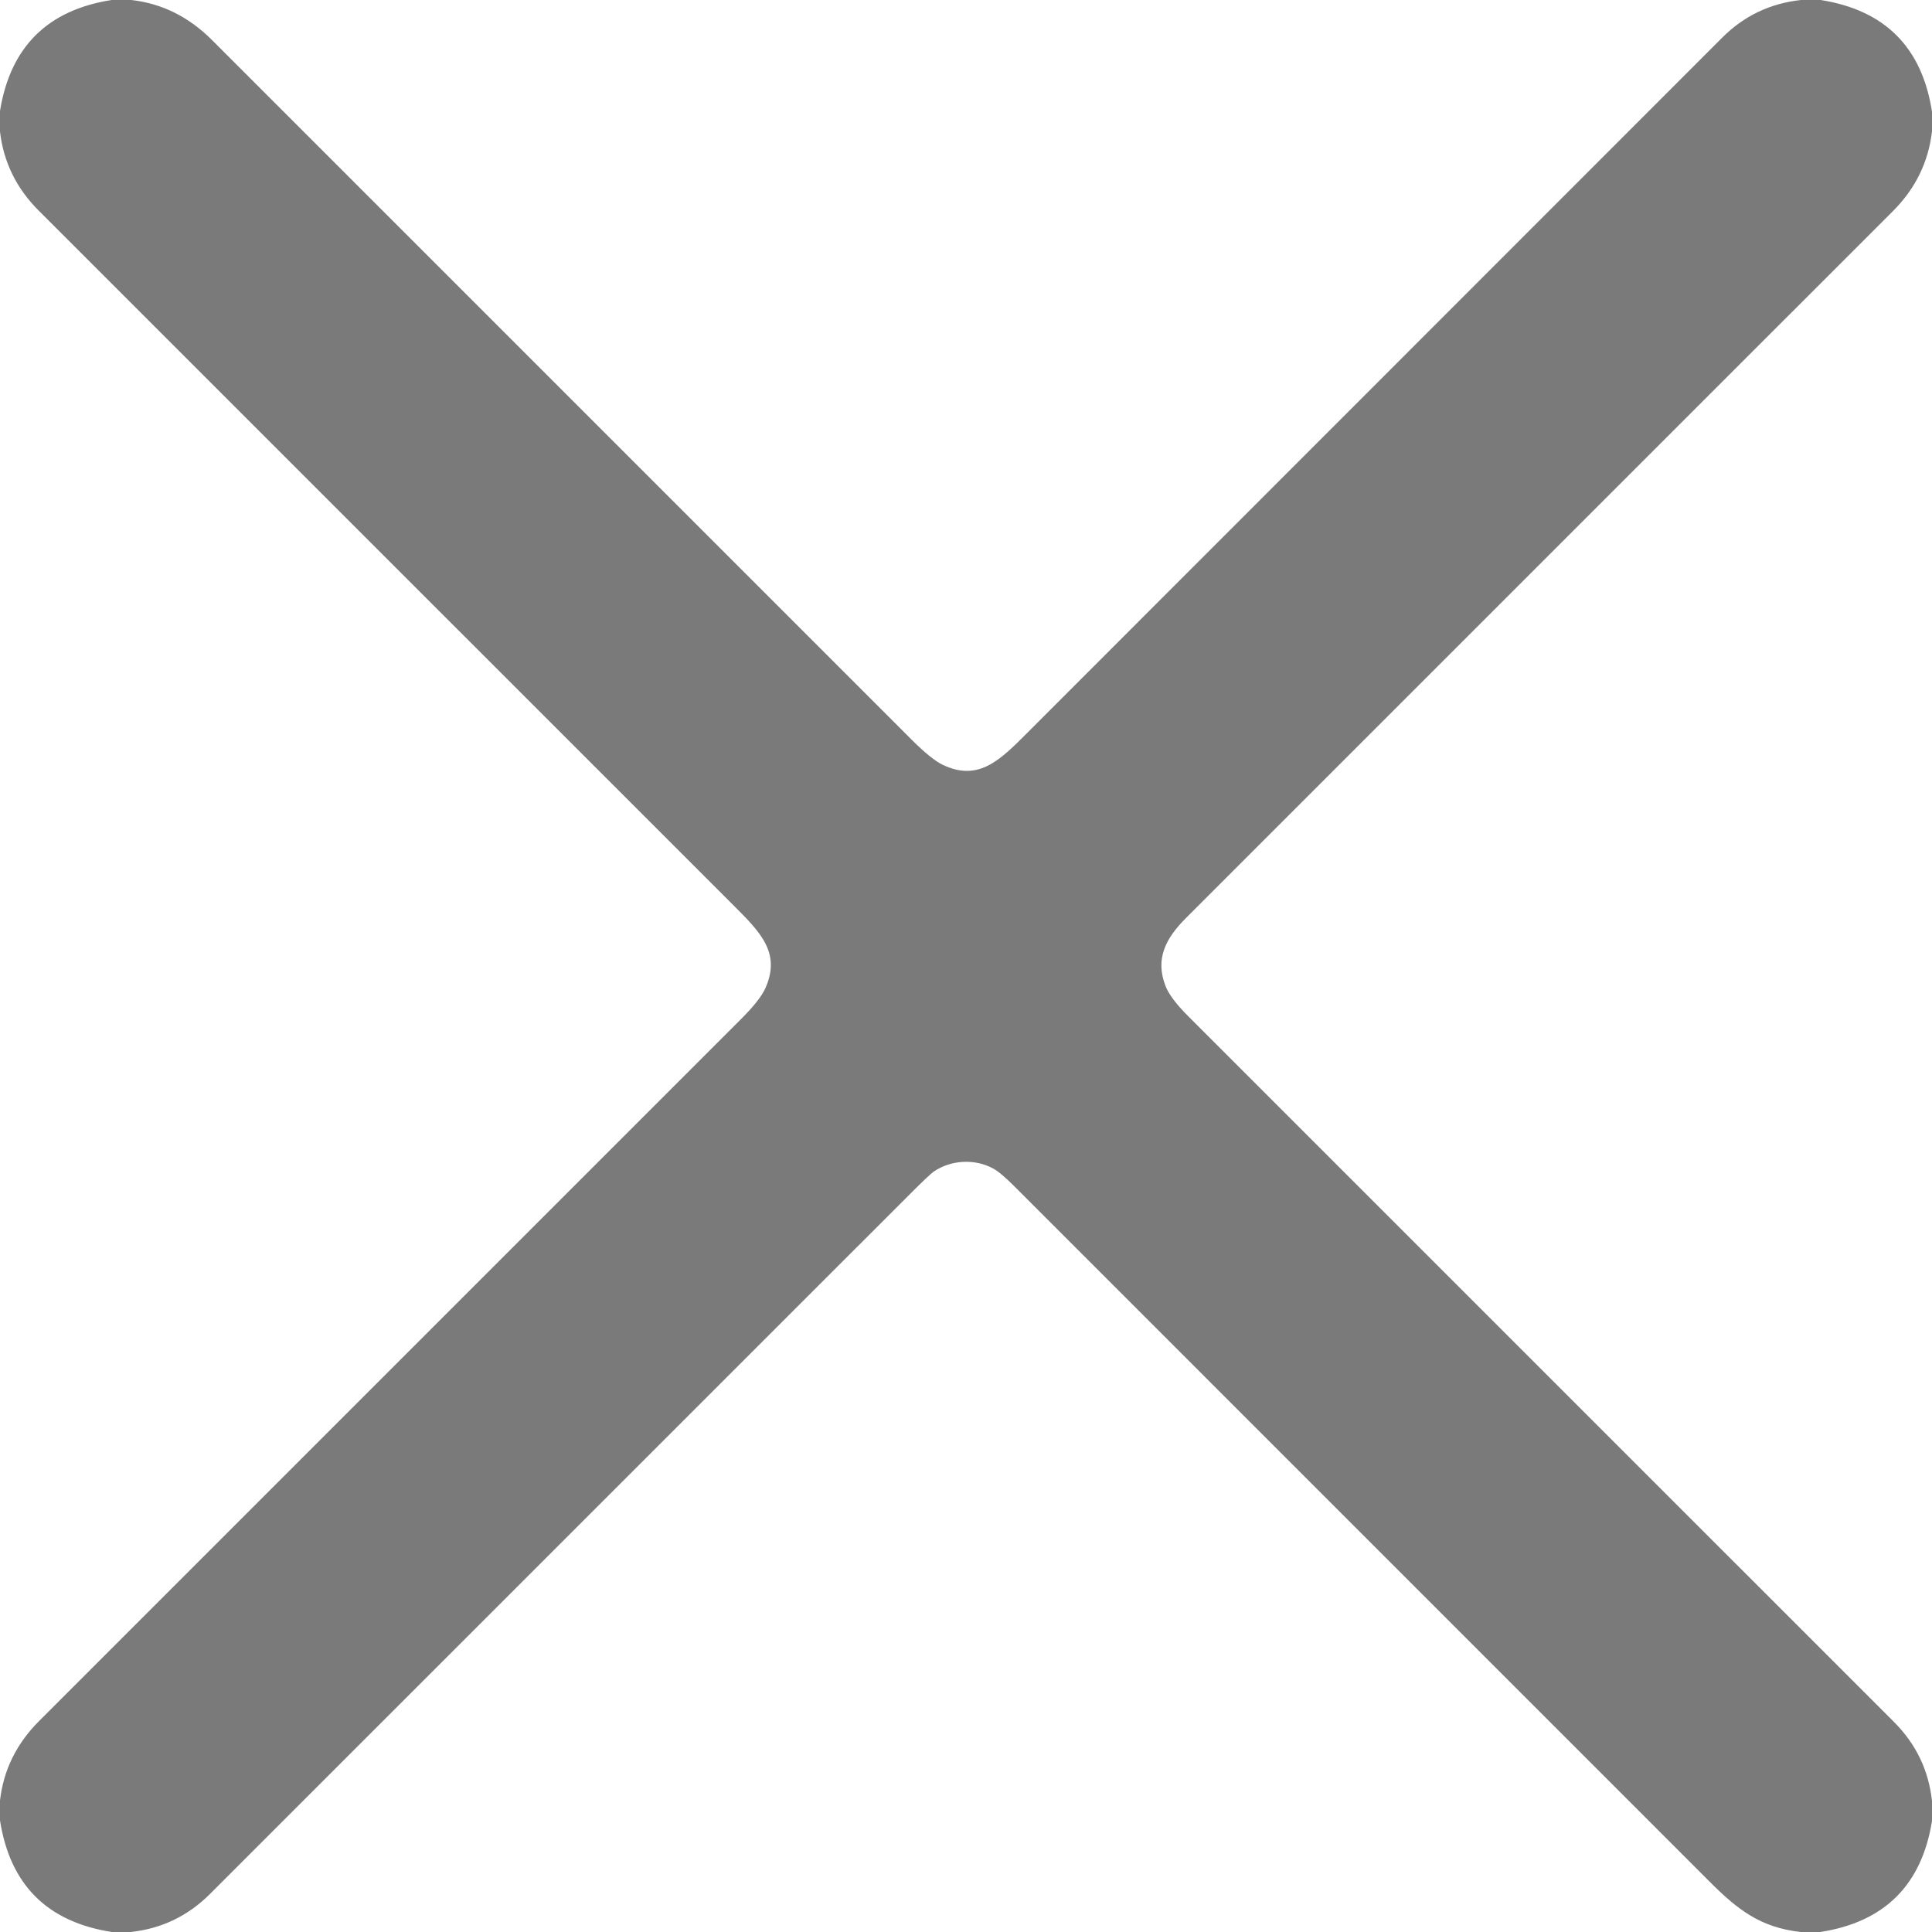
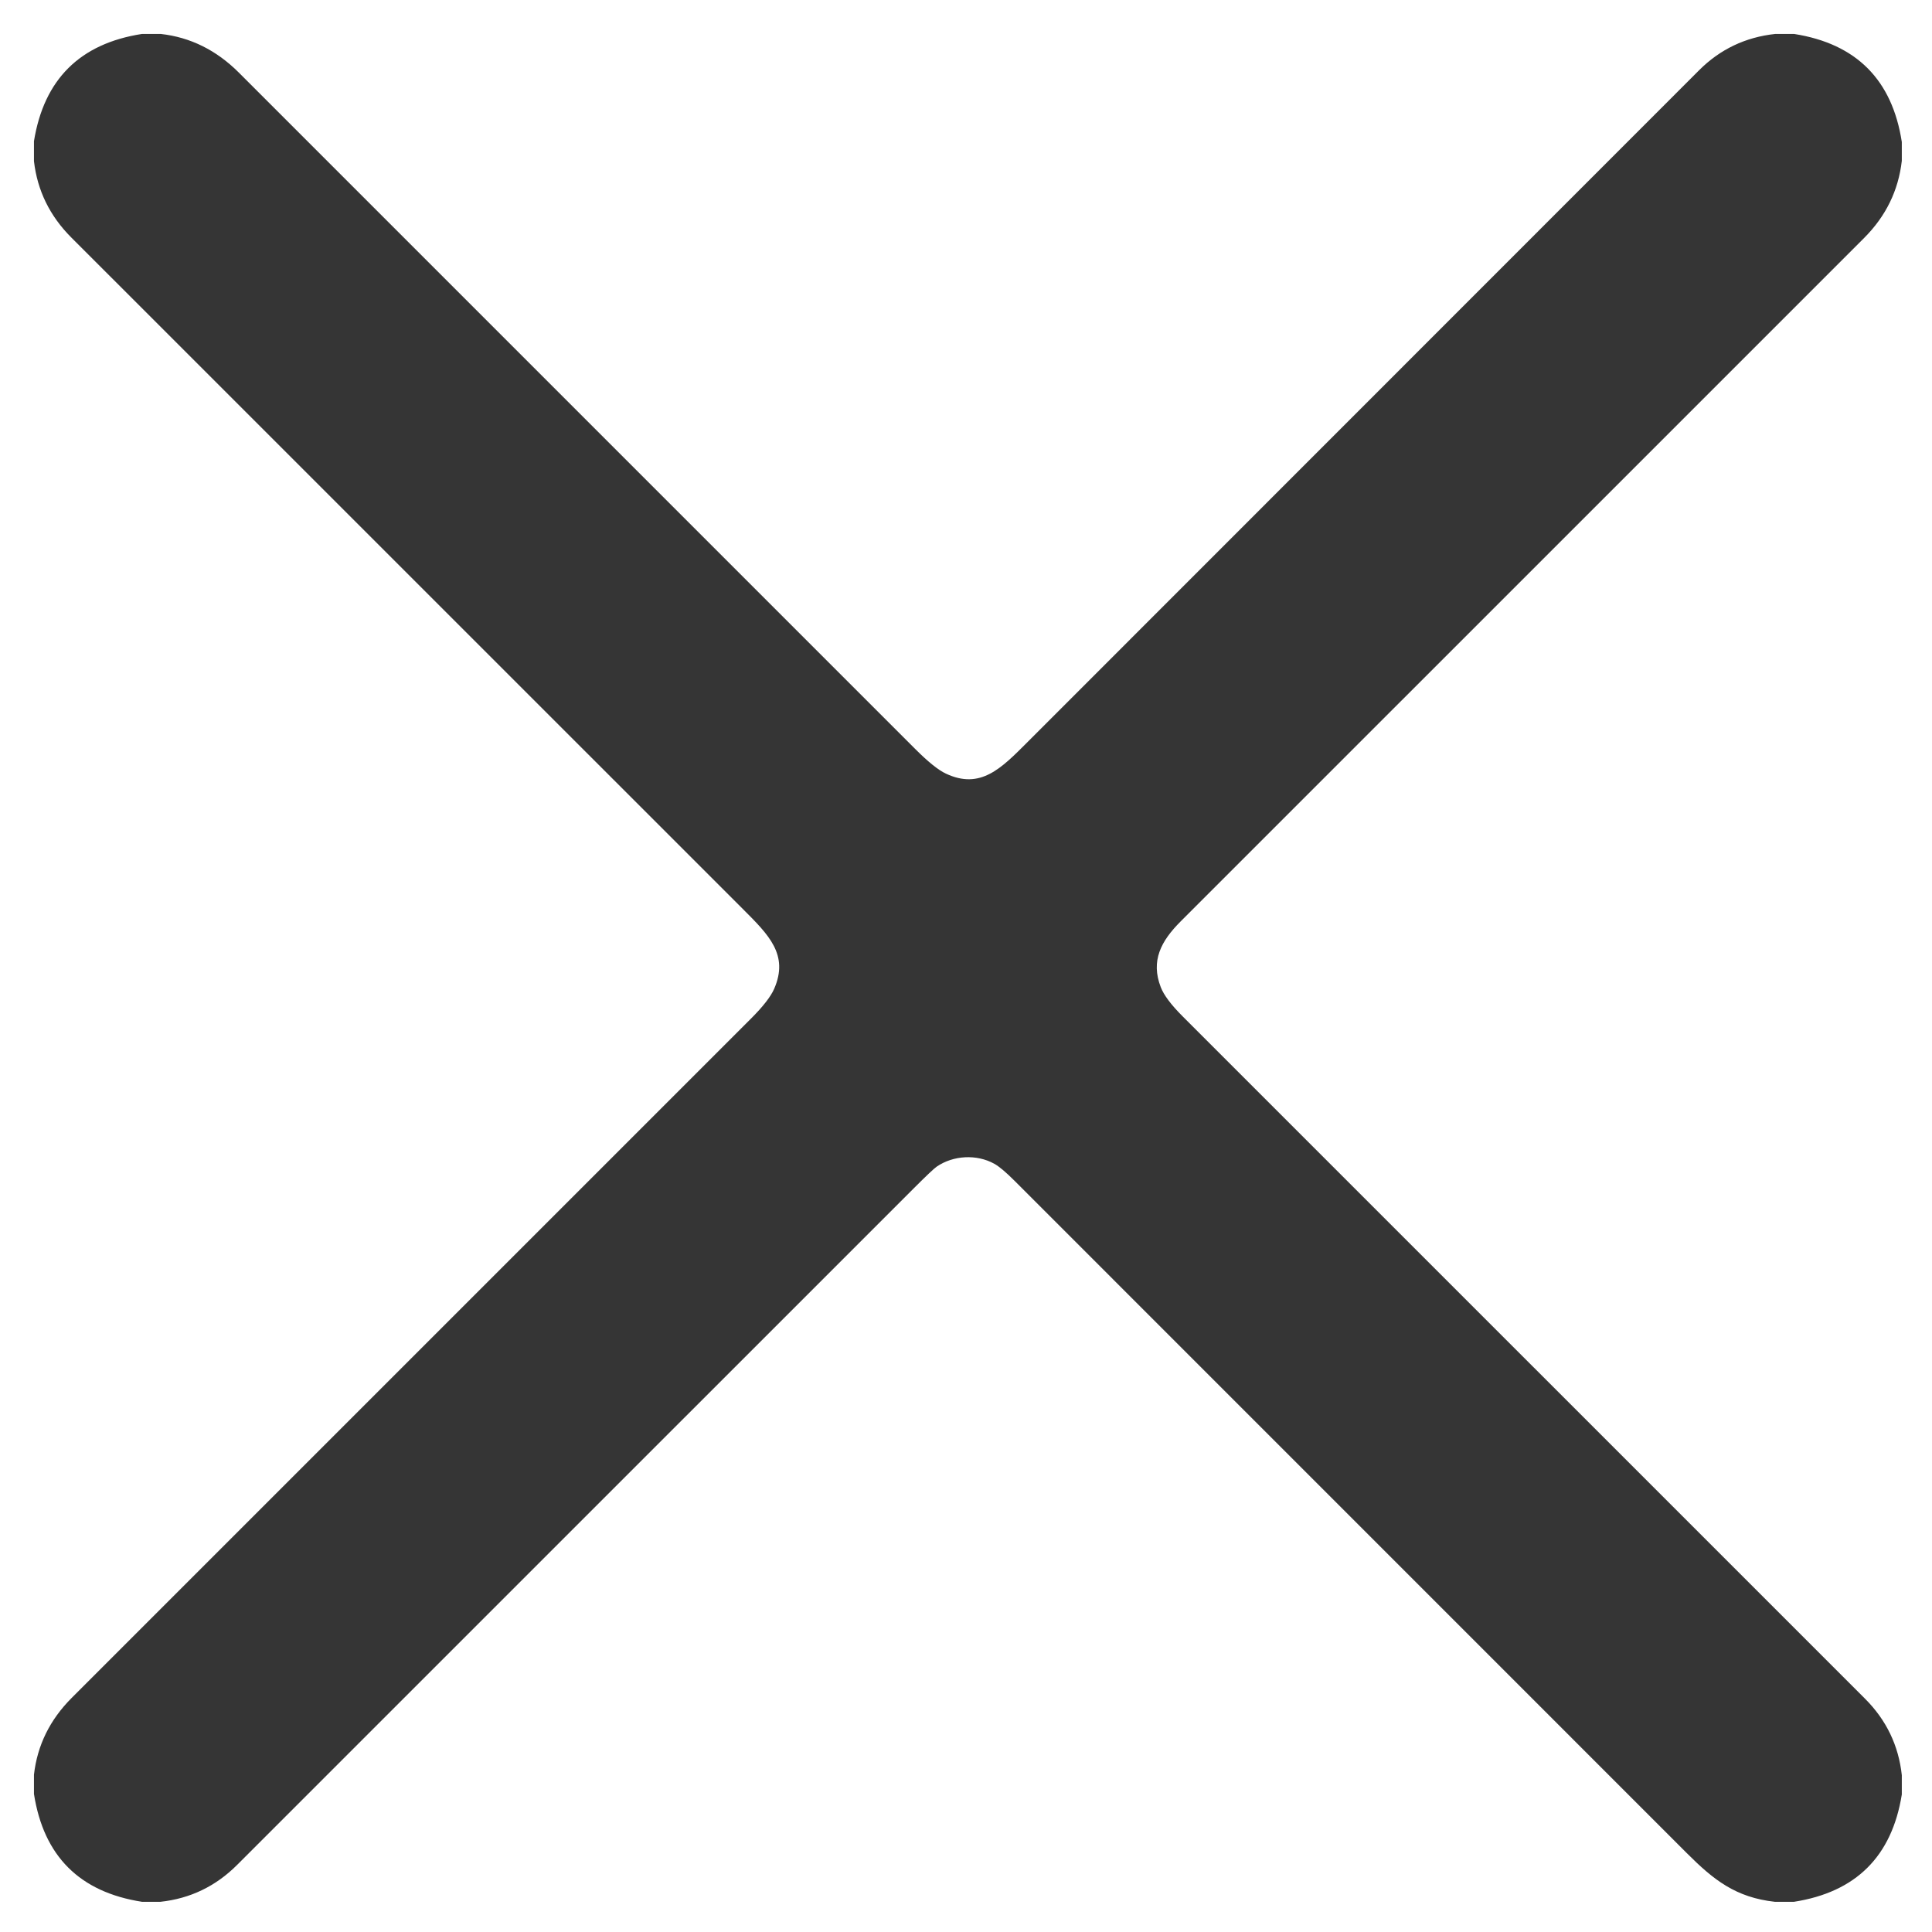
<svg xmlns="http://www.w3.org/2000/svg" width="512" height="512" viewBox="0 0 512 512" fill="none">
-   <path d="M29.59 0H34.8C42.887 0.913 50.007 4.443 56.16 10.59C117.993 72.403 179.813 134.223 241.62 196.05C245.107 199.537 247.877 201.763 249.93 202.73C259.44 207.22 265.14 201.32 272.38 194.07C333.733 132.697 395.087 71.32 456.44 9.94C462.18 4.2 469.127 0.887 477.28 0H482.5C499.533 2.687 509.367 12.557 512 29.61V34.77C511.073 42.91 507.63 49.96 501.67 55.92C439.223 118.367 376.773 180.813 314.32 243.26C308.91 248.67 306.08 254.07 308.87 261.29C309.703 263.457 311.7 266.12 314.86 269.28C377.213 331.633 439.567 393.983 501.92 456.33C507.76 462.17 511.12 469.157 512 477.29V482.58C509.28 499.553 499.417 509.36 482.41 512H477.22C466.45 510.81 460.39 505.98 453.08 498.67C391.673 437.237 330.257 375.813 268.83 314.4C266.41 311.973 264.533 310.397 263.2 309.67C258.35 307.01 252 307.38 247.47 310.47C246.703 311.003 244.64 312.95 241.28 316.31C179.413 378.177 117.54 440.043 55.66 501.91C49.8 507.763 42.79 511.127 34.63 512H29.64C12.54 509.353 2.66 499.497 0 482.43V477.15C0.92 469.097 4.37 462.08 10.35 456.1C72.403 394.033 134.46 331.977 196.52 269.93C199.833 266.617 201.957 263.893 202.89 261.76C206.98 252.41 201.42 246.96 194.32 239.86C132.947 178.507 71.58 117.147 10.22 55.78C4.333 49.887 0.927 42.917 0 34.87V29.4C2.74 12.44 12.603 2.64 29.59 0Z" fill="#7A7A7A" />
+   <path d="M37.608 9H42.645C50.463 9.883 57.346 13.296 63.295 19.238C123.076 78.999 182.843 138.767 242.597 198.541C245.968 201.911 248.646 204.064 250.632 204.999C259.826 209.34 265.337 203.636 272.336 196.626C331.652 137.291 390.969 77.952 450.285 18.61C455.834 13.06 462.55 9.857 470.433 9H475.479C491.947 11.598 501.454 21.14 504 37.627V42.615C503.104 50.485 499.775 57.301 494.013 63.063C433.64 123.437 373.263 183.81 312.884 244.183C307.653 249.413 304.917 254.634 307.615 261.614C308.42 263.709 310.351 266.284 313.406 269.339C373.689 329.622 433.972 389.902 494.255 450.178C499.901 455.824 503.149 462.579 504 470.442V475.557C501.37 491.967 491.834 501.448 475.392 504H470.375C459.962 502.85 454.104 498.18 447.036 491.113C387.669 431.719 328.291 372.335 268.904 312.961C266.564 310.615 264.75 309.091 263.461 308.388C258.772 305.816 252.633 306.174 248.253 309.161C247.512 309.677 245.517 311.559 242.269 314.808C182.456 374.62 122.637 434.433 62.812 494.245C57.147 499.904 50.369 503.156 42.48 504H37.656C21.124 501.441 11.572 491.912 9 475.412V470.307C9.889 462.521 13.225 455.738 19.006 449.956C78.999 389.95 138.996 329.954 198.995 269.967C202.198 266.764 204.251 264.131 205.153 262.069C209.108 253.029 203.732 247.76 196.868 240.896C137.532 181.58 78.203 122.257 18.881 62.928C13.19 57.23 9.896 50.492 9 42.712V37.424C11.649 21.027 21.185 11.552 37.608 9Z" fill="#353535" />
</svg>
